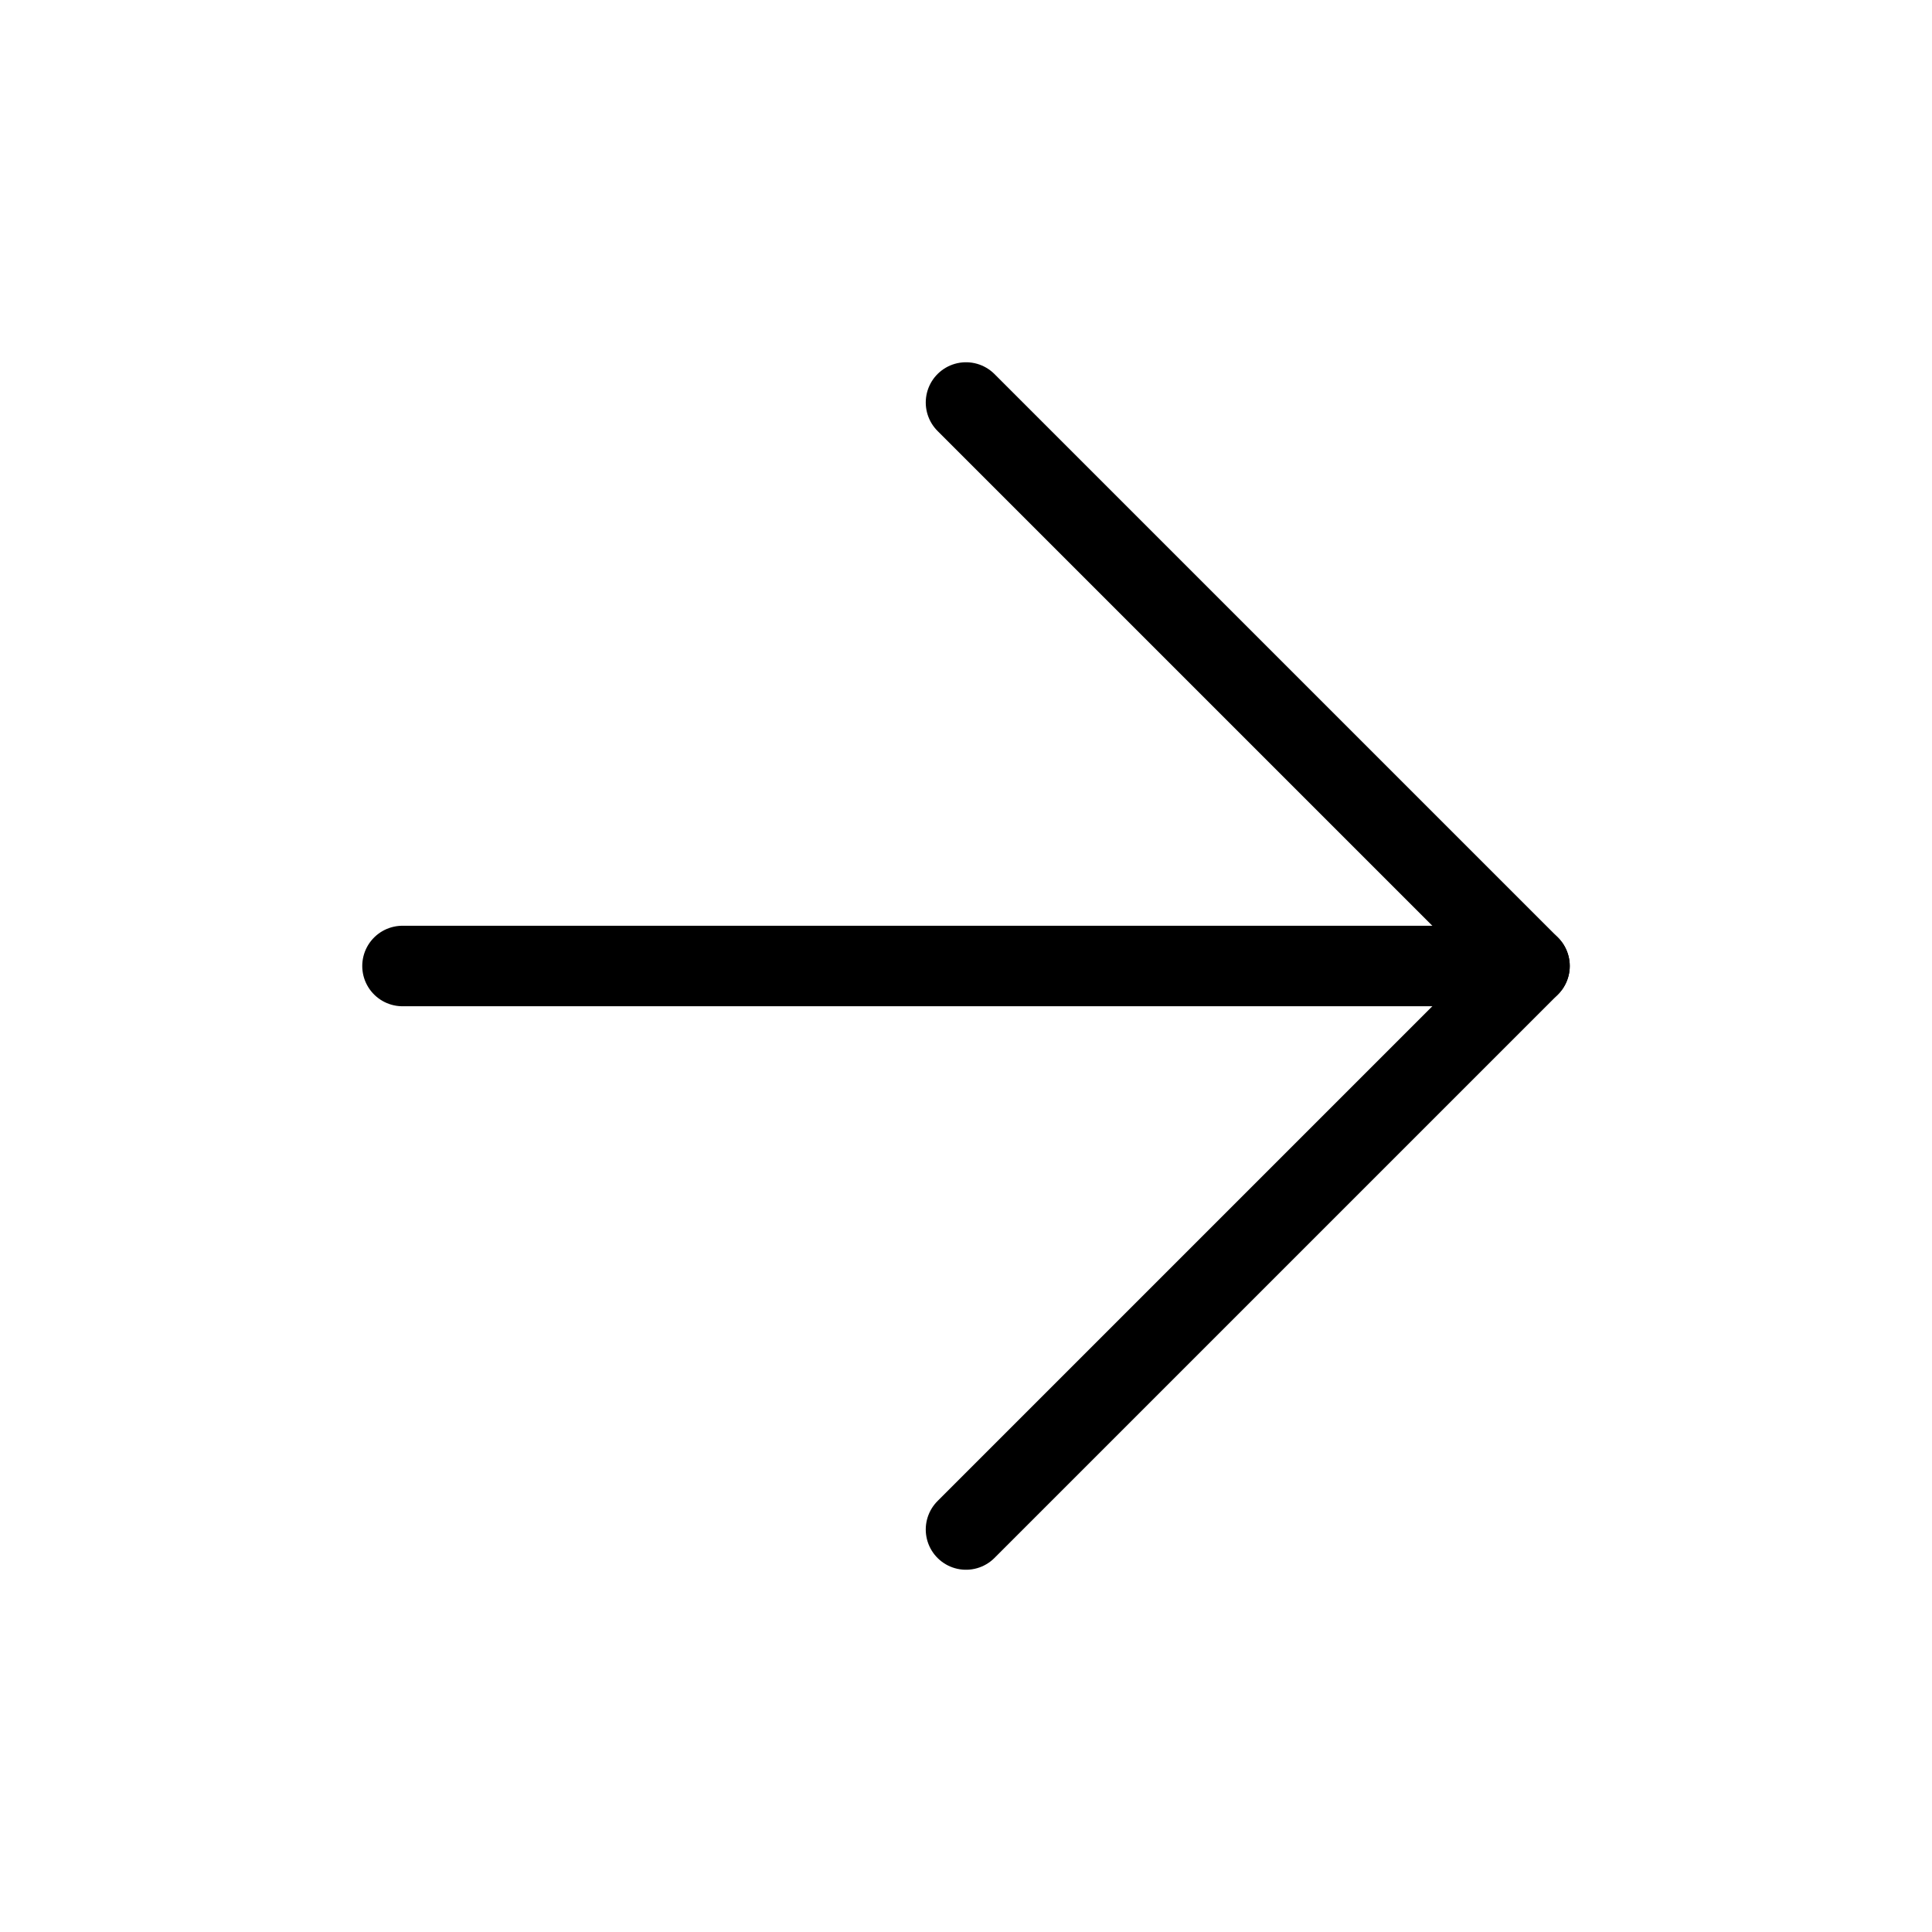
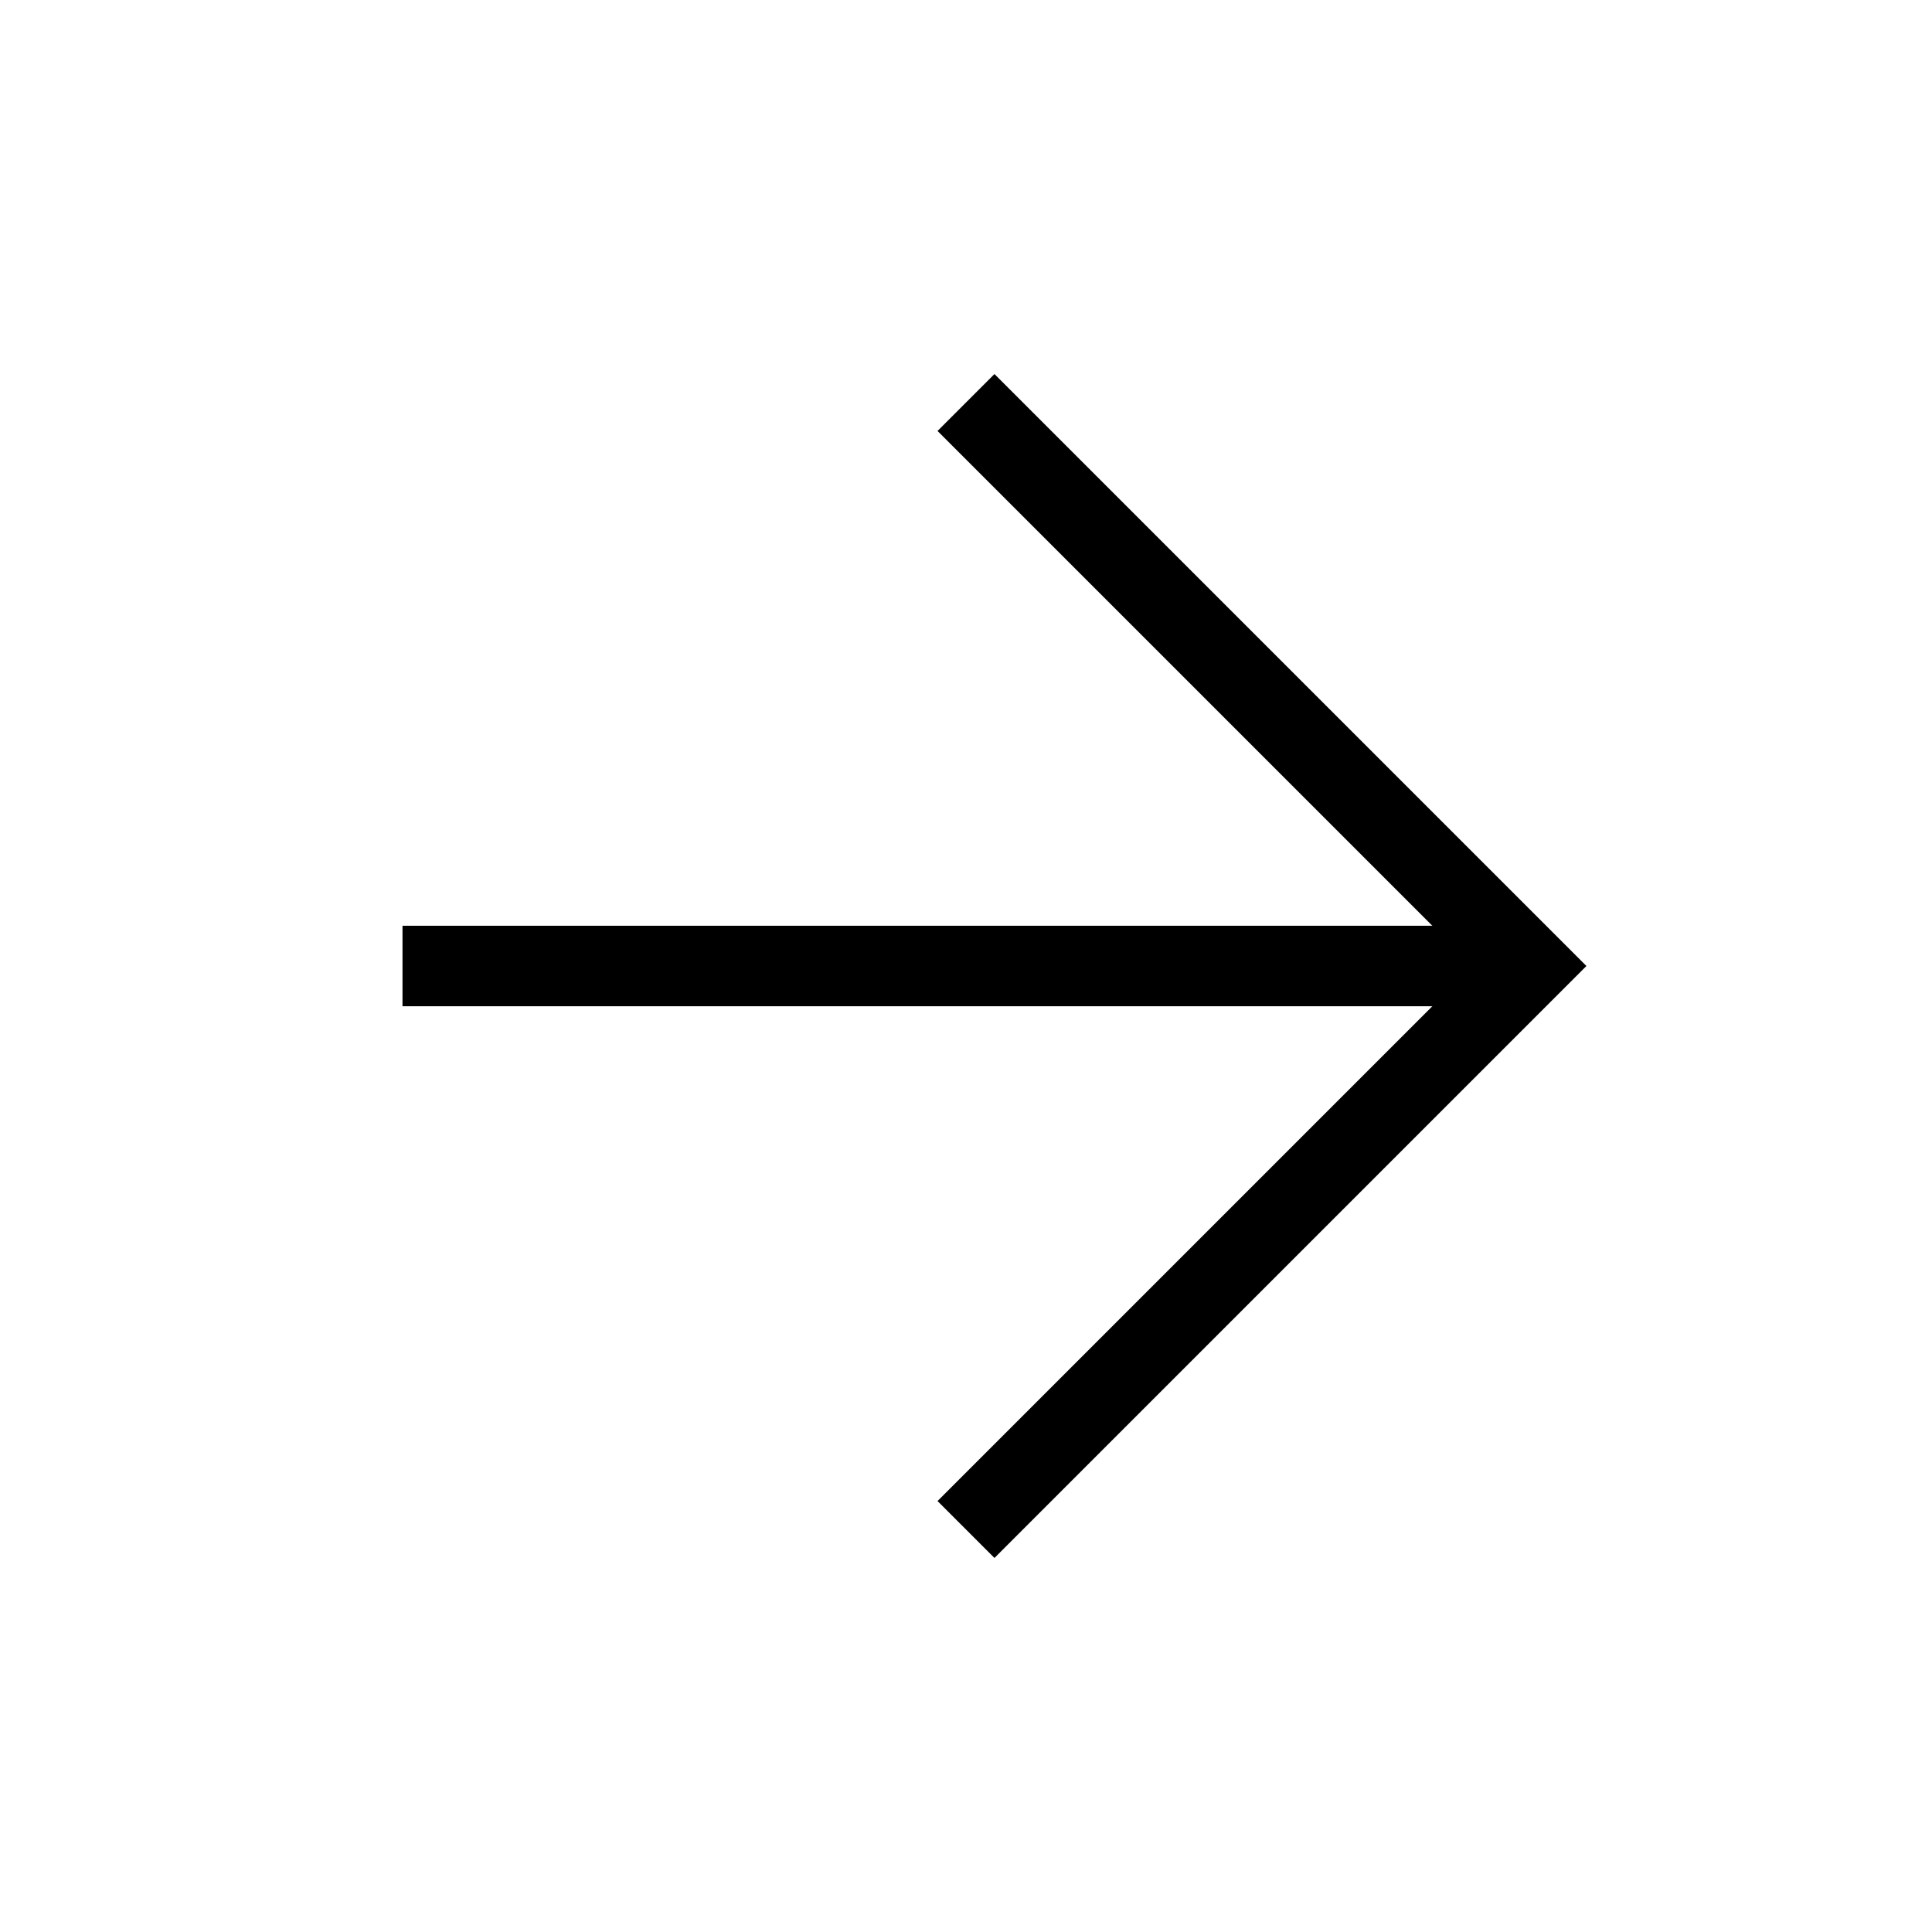
<svg xmlns="http://www.w3.org/2000/svg" width="24" height="24" viewBox="0 0 24 24" fill="none">
-   <path d="M5 12H19" stroke="currentColor" strokeWidth="2" stroke-linecap="round" stroke-linejoin="round" />
-   <path d="M12 5L19 12L12 19" stroke="currentColor" strokeWidth="2" stroke-linecap="round" stroke-linejoin="round" />
+   <path d="M5 12H19" stroke="currentColor" strokeWidth="2" strokeLinecap="round" strokeLinejoin="round" />
+   <path d="M12 5L19 12L12 19" stroke="currentColor" strokeWidth="2" strokeLinecap="round" strokeLinejoin="round" />
</svg>
